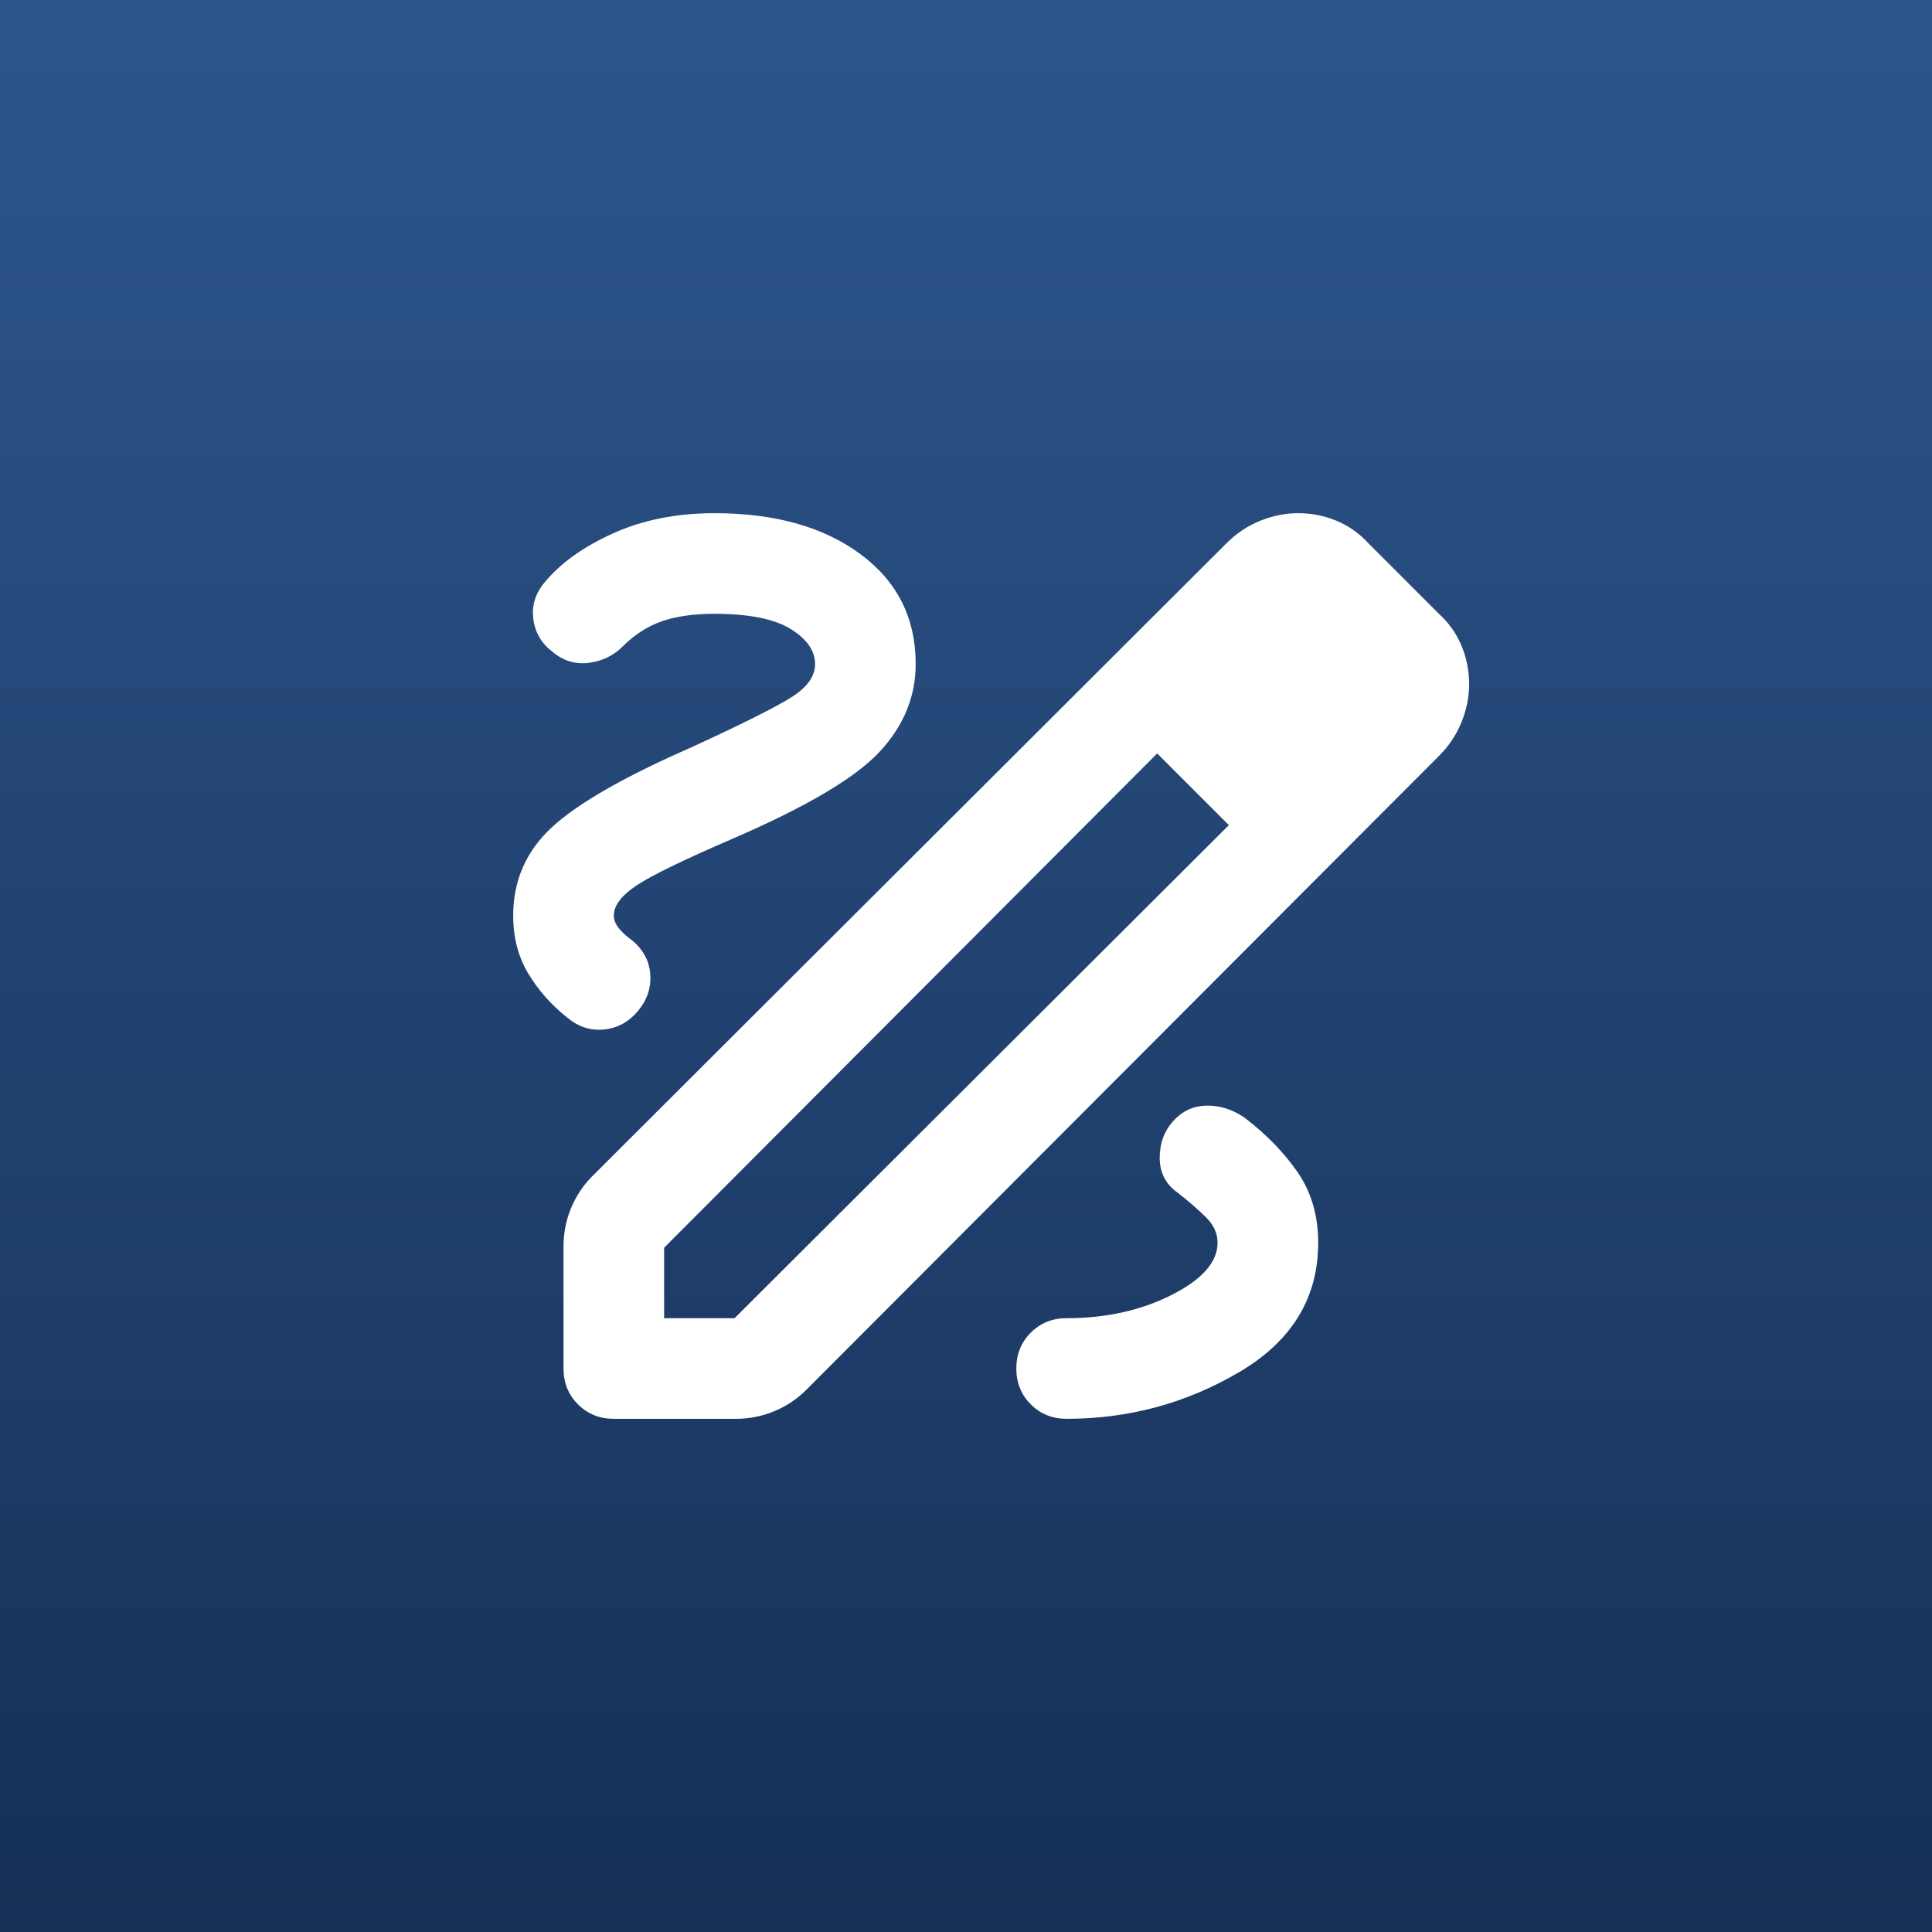
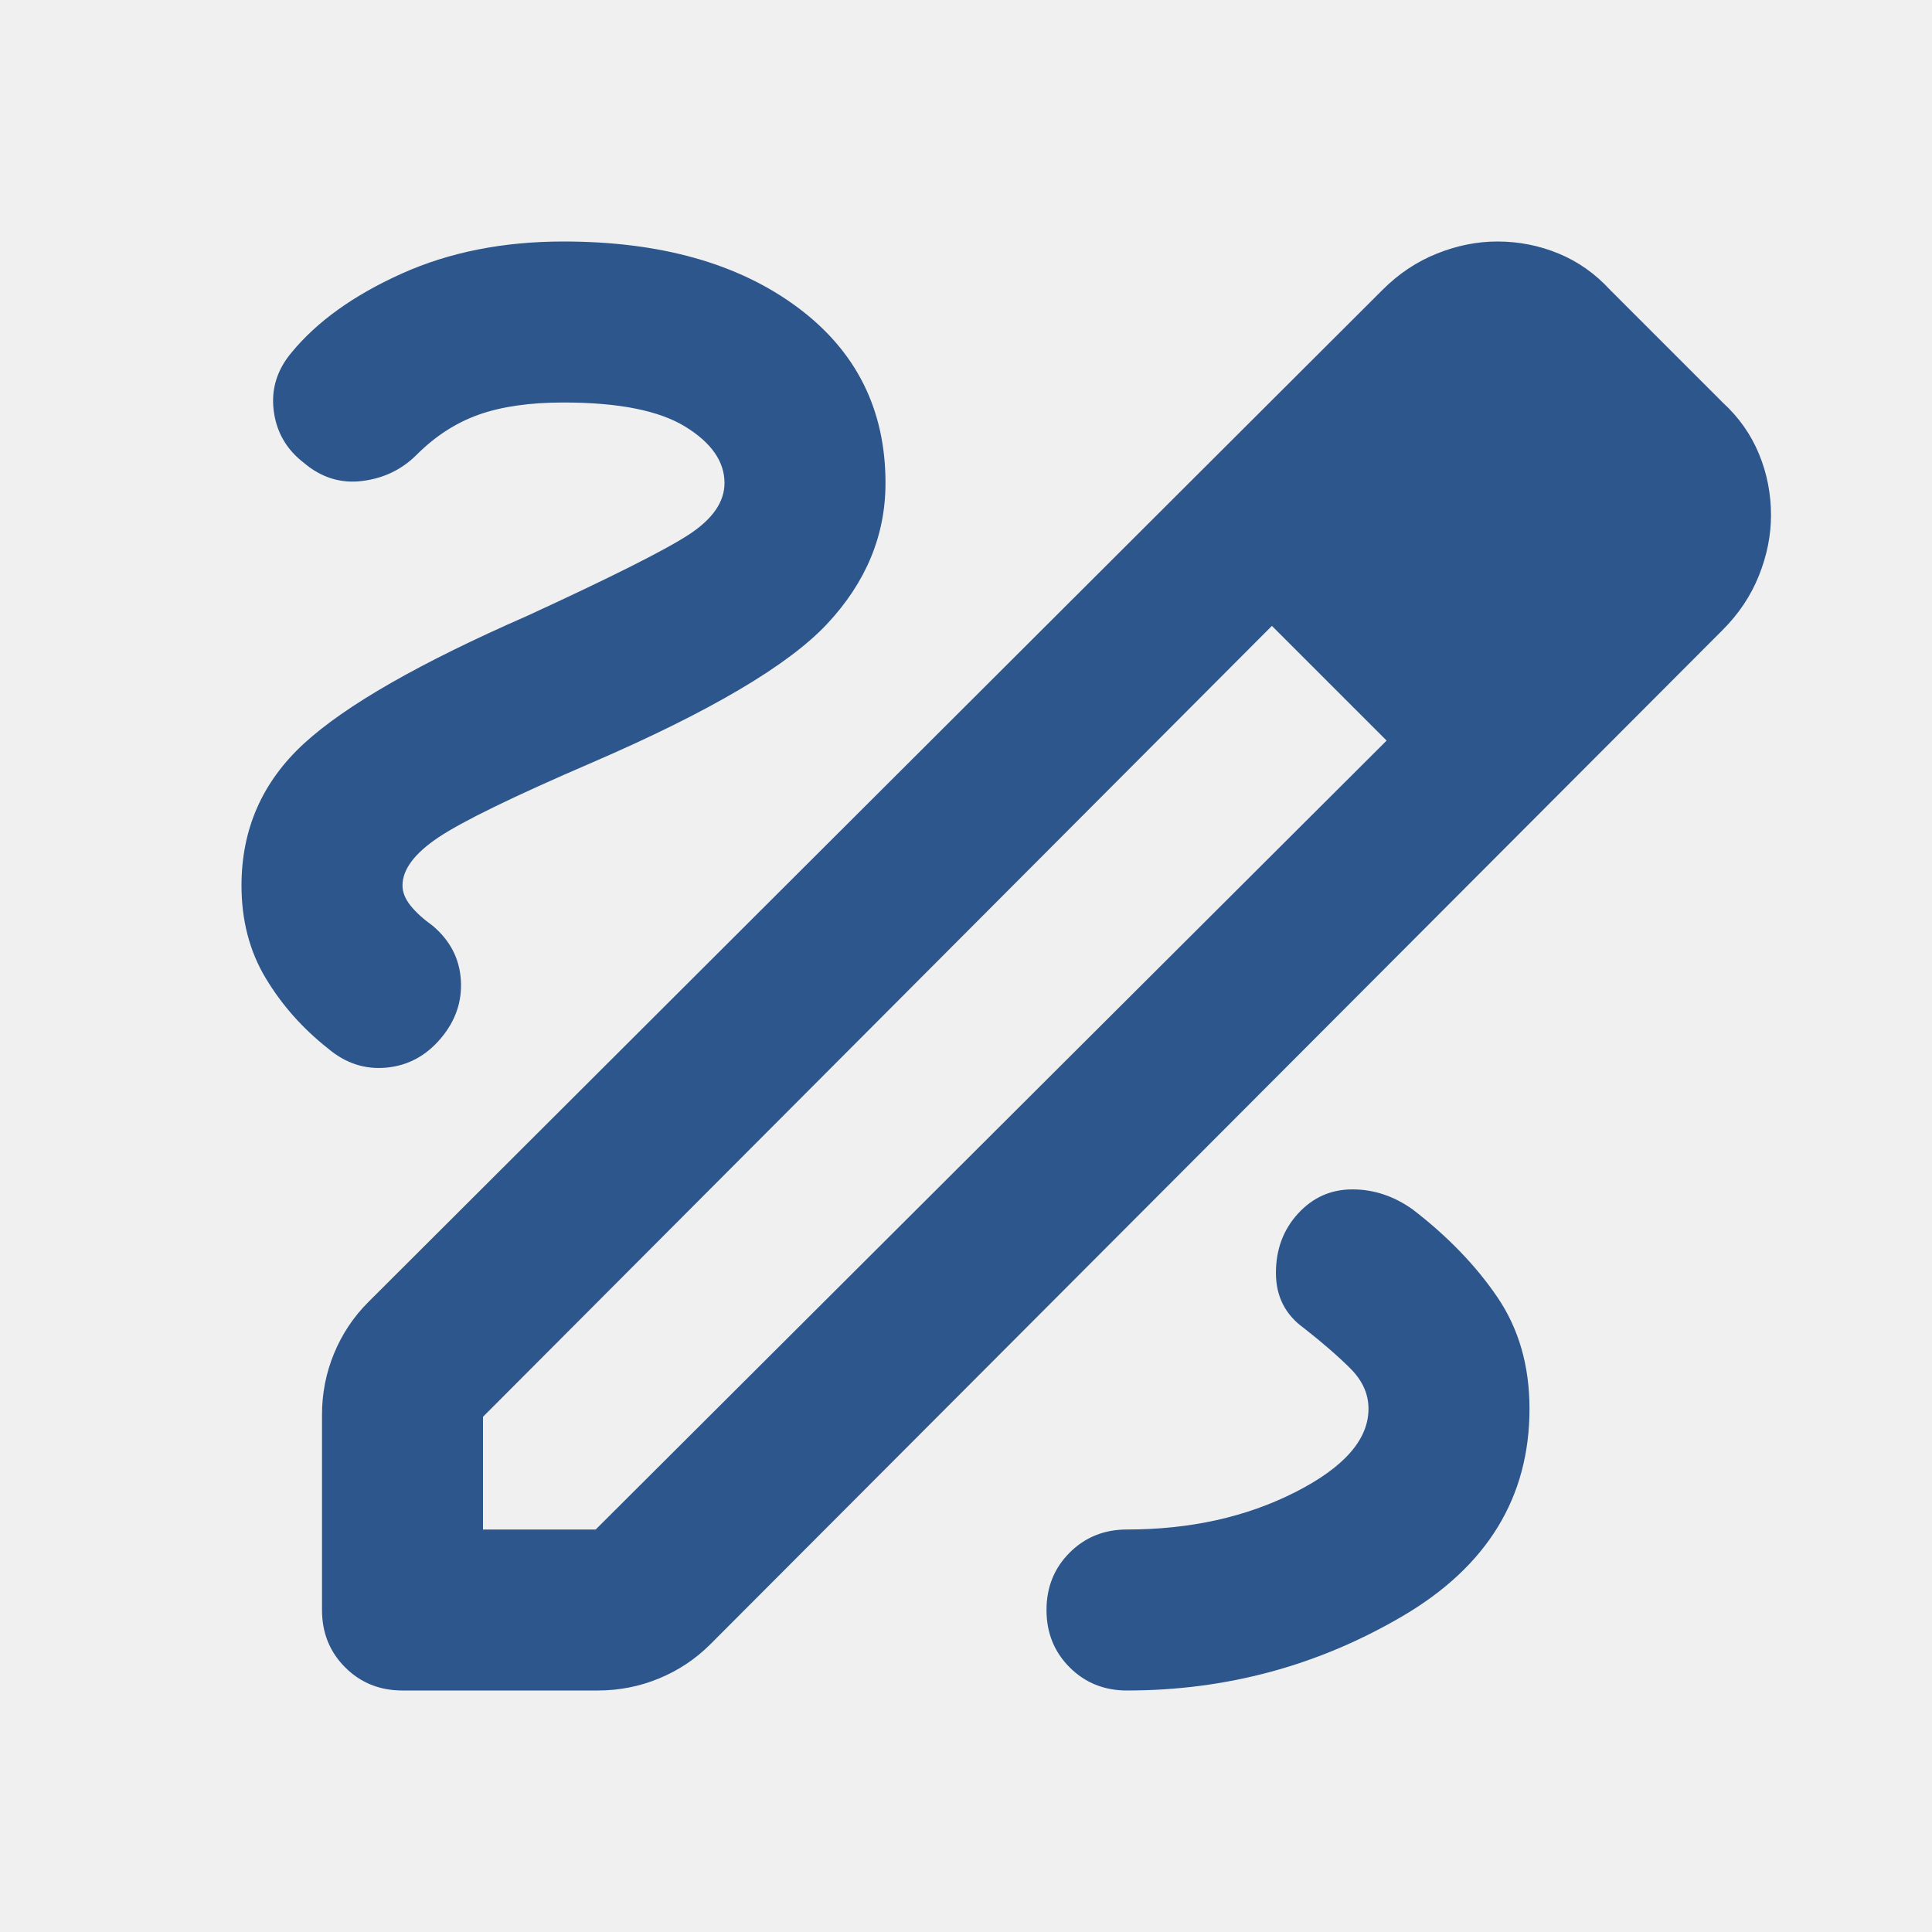
- <svg xmlns="http://www.w3.org/2000/svg" width="1024" height="1024" viewBox="0 0 1024 1024">
-   <defs>
-     <linearGradient id="background" x1="0%" y1="0%" x2="0%" y2="100%">
-       <stop offset="0%" stop-color="#2d568d" />
-       <stop offset="100%" stop-color="#163056" />
-     </linearGradient>
-   </defs>
-   <rect width="1024" height="1024" fill="url(#background)" />
-   <g transform="translate(192 192) scale(0.6666667) translate(0 960)">
-     <path fill="#ffffff" d="M200-120q-17 0-28.5-11.5T160-160v-97q0-16 6-30.5t17-25.5l504-503q12-12 27-18t30-6q16 0 30.5 6t25.5 18l56 56q12 11 18 25.5t6 30.5q0 15-6 30t-18 27L353-143q-11 11-25.5 17t-30.5 6h-97Zm40-80h56l393-392-28-29-29-28-392 393v56Zm560-503-57-57 57 57Zm-139 82-29-28 57 57-28-29ZM560-120q74 0 137-37t63-103q0-32-16-55.5T702-359q-14-10-30-10t-27 12q-11 12-11 29.5t14 27.5q14 11 23 20t9 20q0 23-36.5 41.5T560-200q-17 0-28.5 11.5T520-160q0 17 11.5 28.5T560-120ZM360-720q0 14-17.5 25.5T262-654q-80 35-111 63.5T120-520q0 26 12 46t31 35q13 11 29 9.5t27-14.5q11-13 10-29t-14-27q-7-5-11-10t-4-10q0-12 18-24t76-37q88-38 117-69t29-70q0-55-44-87.5T280-840q-45 0-80.5 16T145-785q-11 13-9 29t15 26q13 11 29 9t27-13q14-14 31-20t42-6q41 0 60.5 12t19.5 28Z" />
-   </g>
+ <svg xmlns="http://www.w3.org/2000/svg" height="80" viewBox="0 -960 960 960" width="80">
+   <style>path{fill:#2d568d}@media(prefers-color-scheme:dark){path{fill:#a6c7fa}}</style>
+   <path d="M200-120q-17 0-28.5-11.5T160-160v-97q0-16 6-30.5t17-25.5l504-503q12-12 27-18t30-6q16 0 30.5 6t25.5 18l56 56q12 11 18 25.5t6 30.5q0 15-6 30t-18 27L353-143q-11 11-25.5 17t-30.5 6h-97Zm40-80h56l393-392-28-29-29-28-392 393v56Zm560-503-57-57 57 57Zm-139 82-29-28 57 57-28-29ZM560-120q74 0 137-37t63-103q0-32-16-55.5T702-359q-14-10-30-10t-27 12q-11 12-11 29.5t14 27.5q14 11 23 20t9 20q0 23-36.5 41.5T560-200q-17 0-28.5 11.5T520-160q0 17 11.5 28.5T560-120ZM360-720q0 14-17.5 25.5T262-654q-80 35-111 63.5T120-520q0 26 12 46t31 35q13 11 29 9.5t27-14.5q11-13 10-29t-14-27q-7-5-11-10t-4-10q0-12 18-24t76-37q88-38 117-69t29-70q0-55-44-87.5T280-840q-45 0-80.5 16T145-785q-11 13-9 29t15 26q13 11 29 9t27-13q14-14 31-20t42-6q41 0 60.5 12t19.5 28Z" fill="#2d568d" />
</svg>
